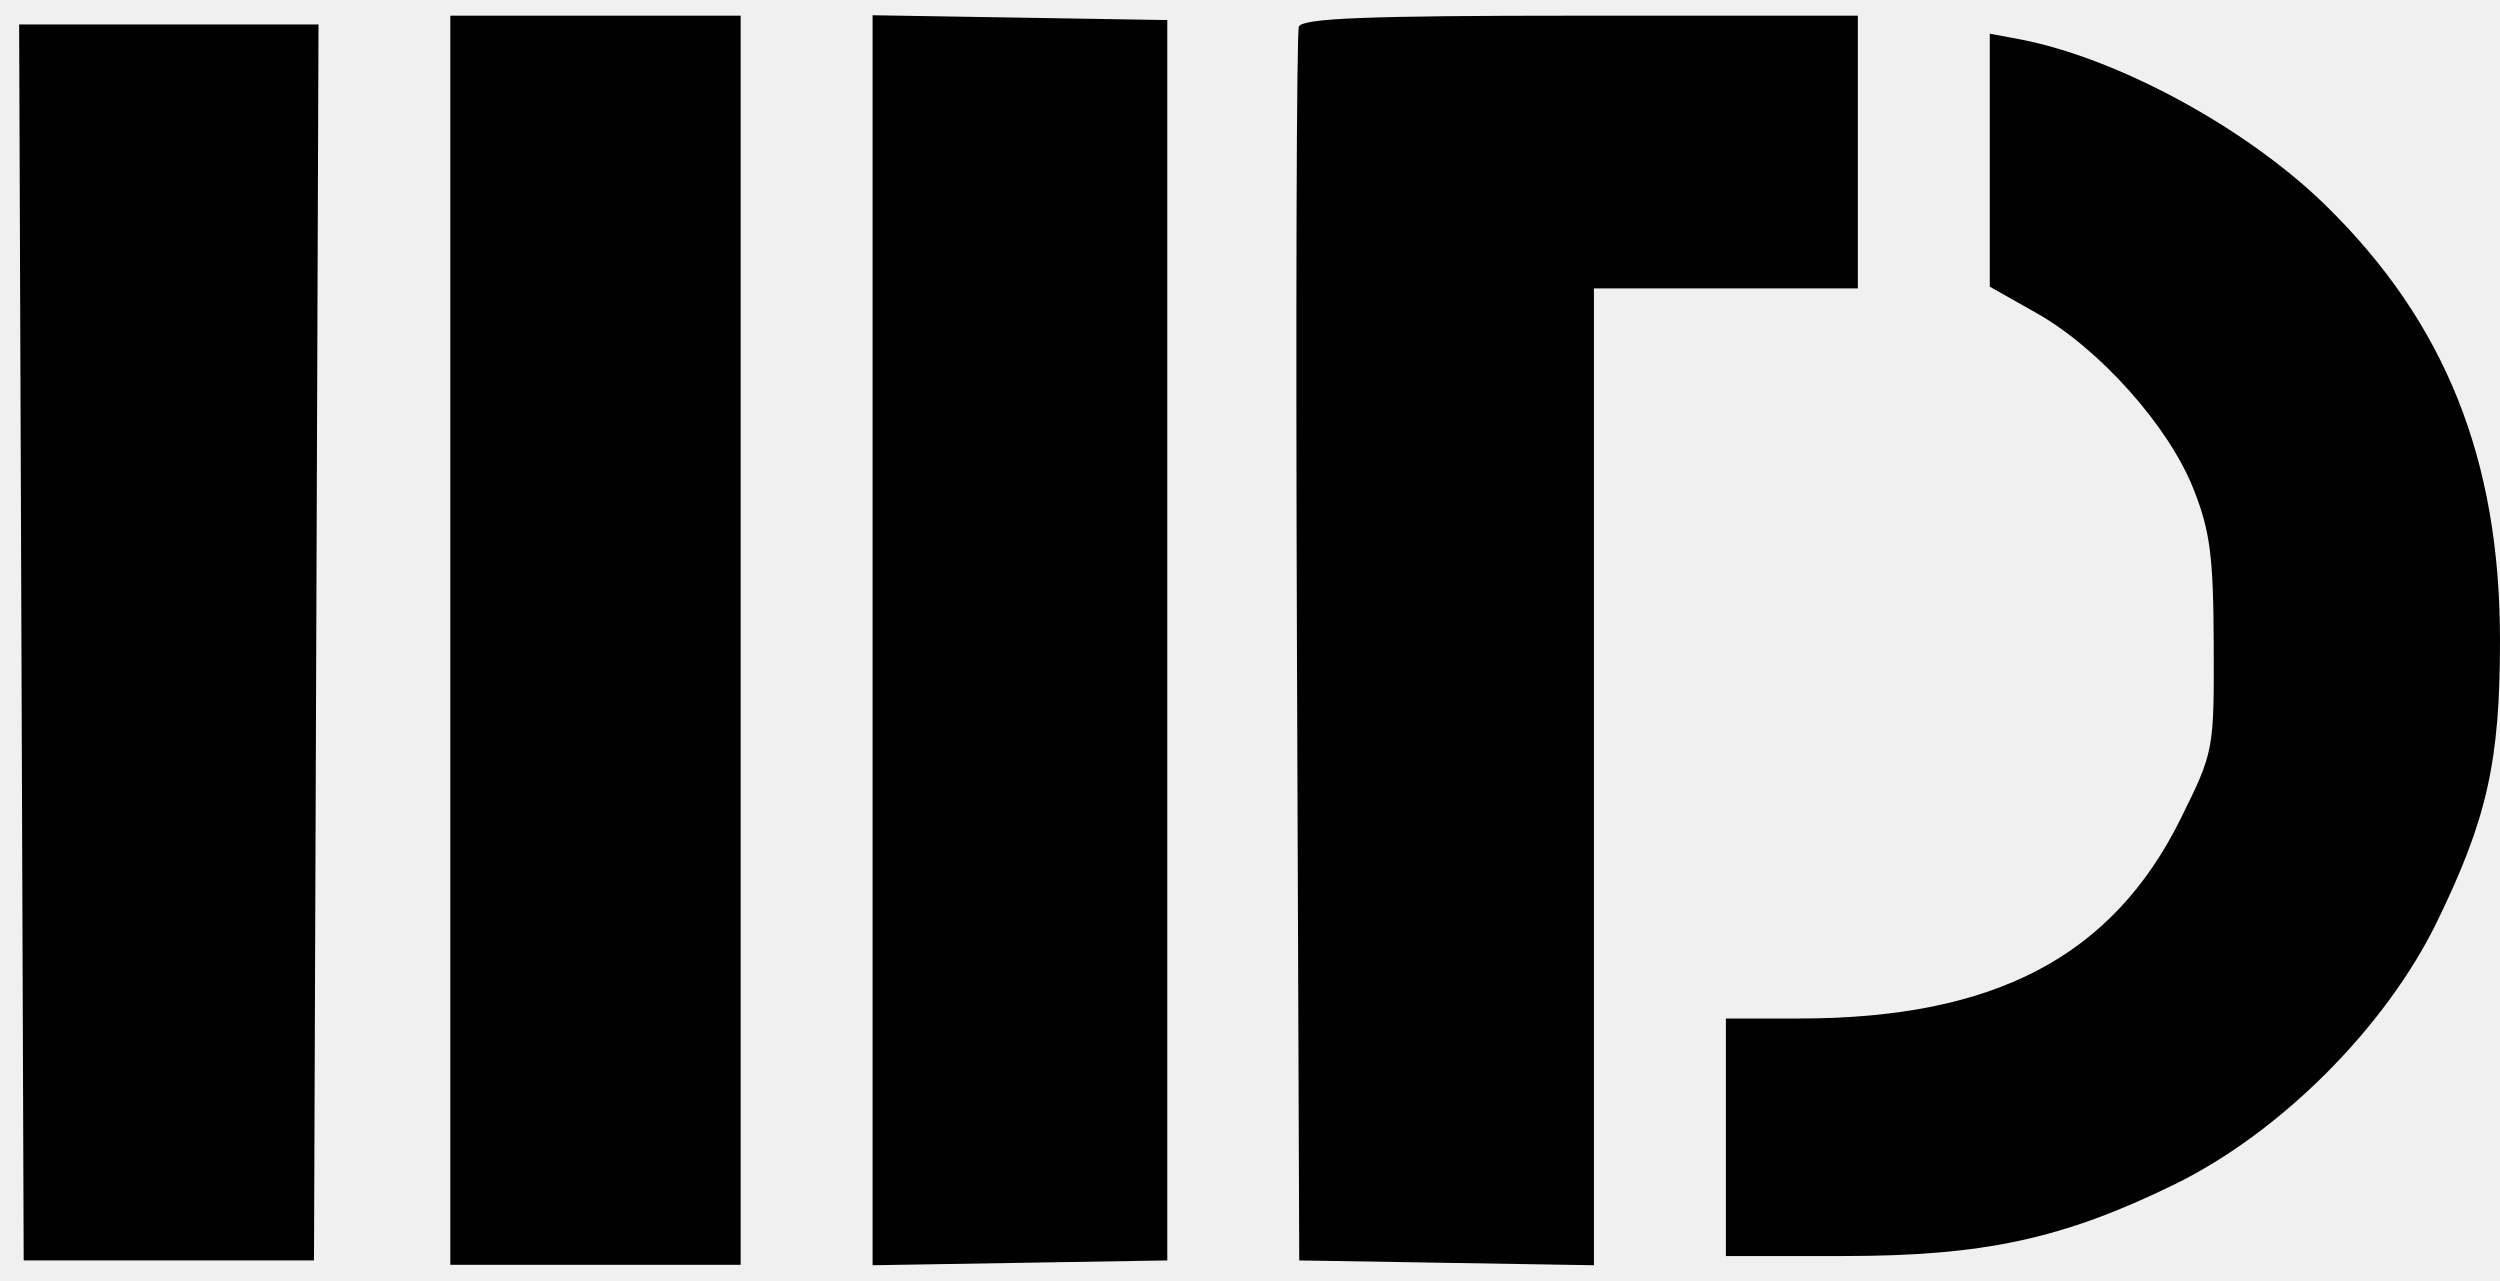
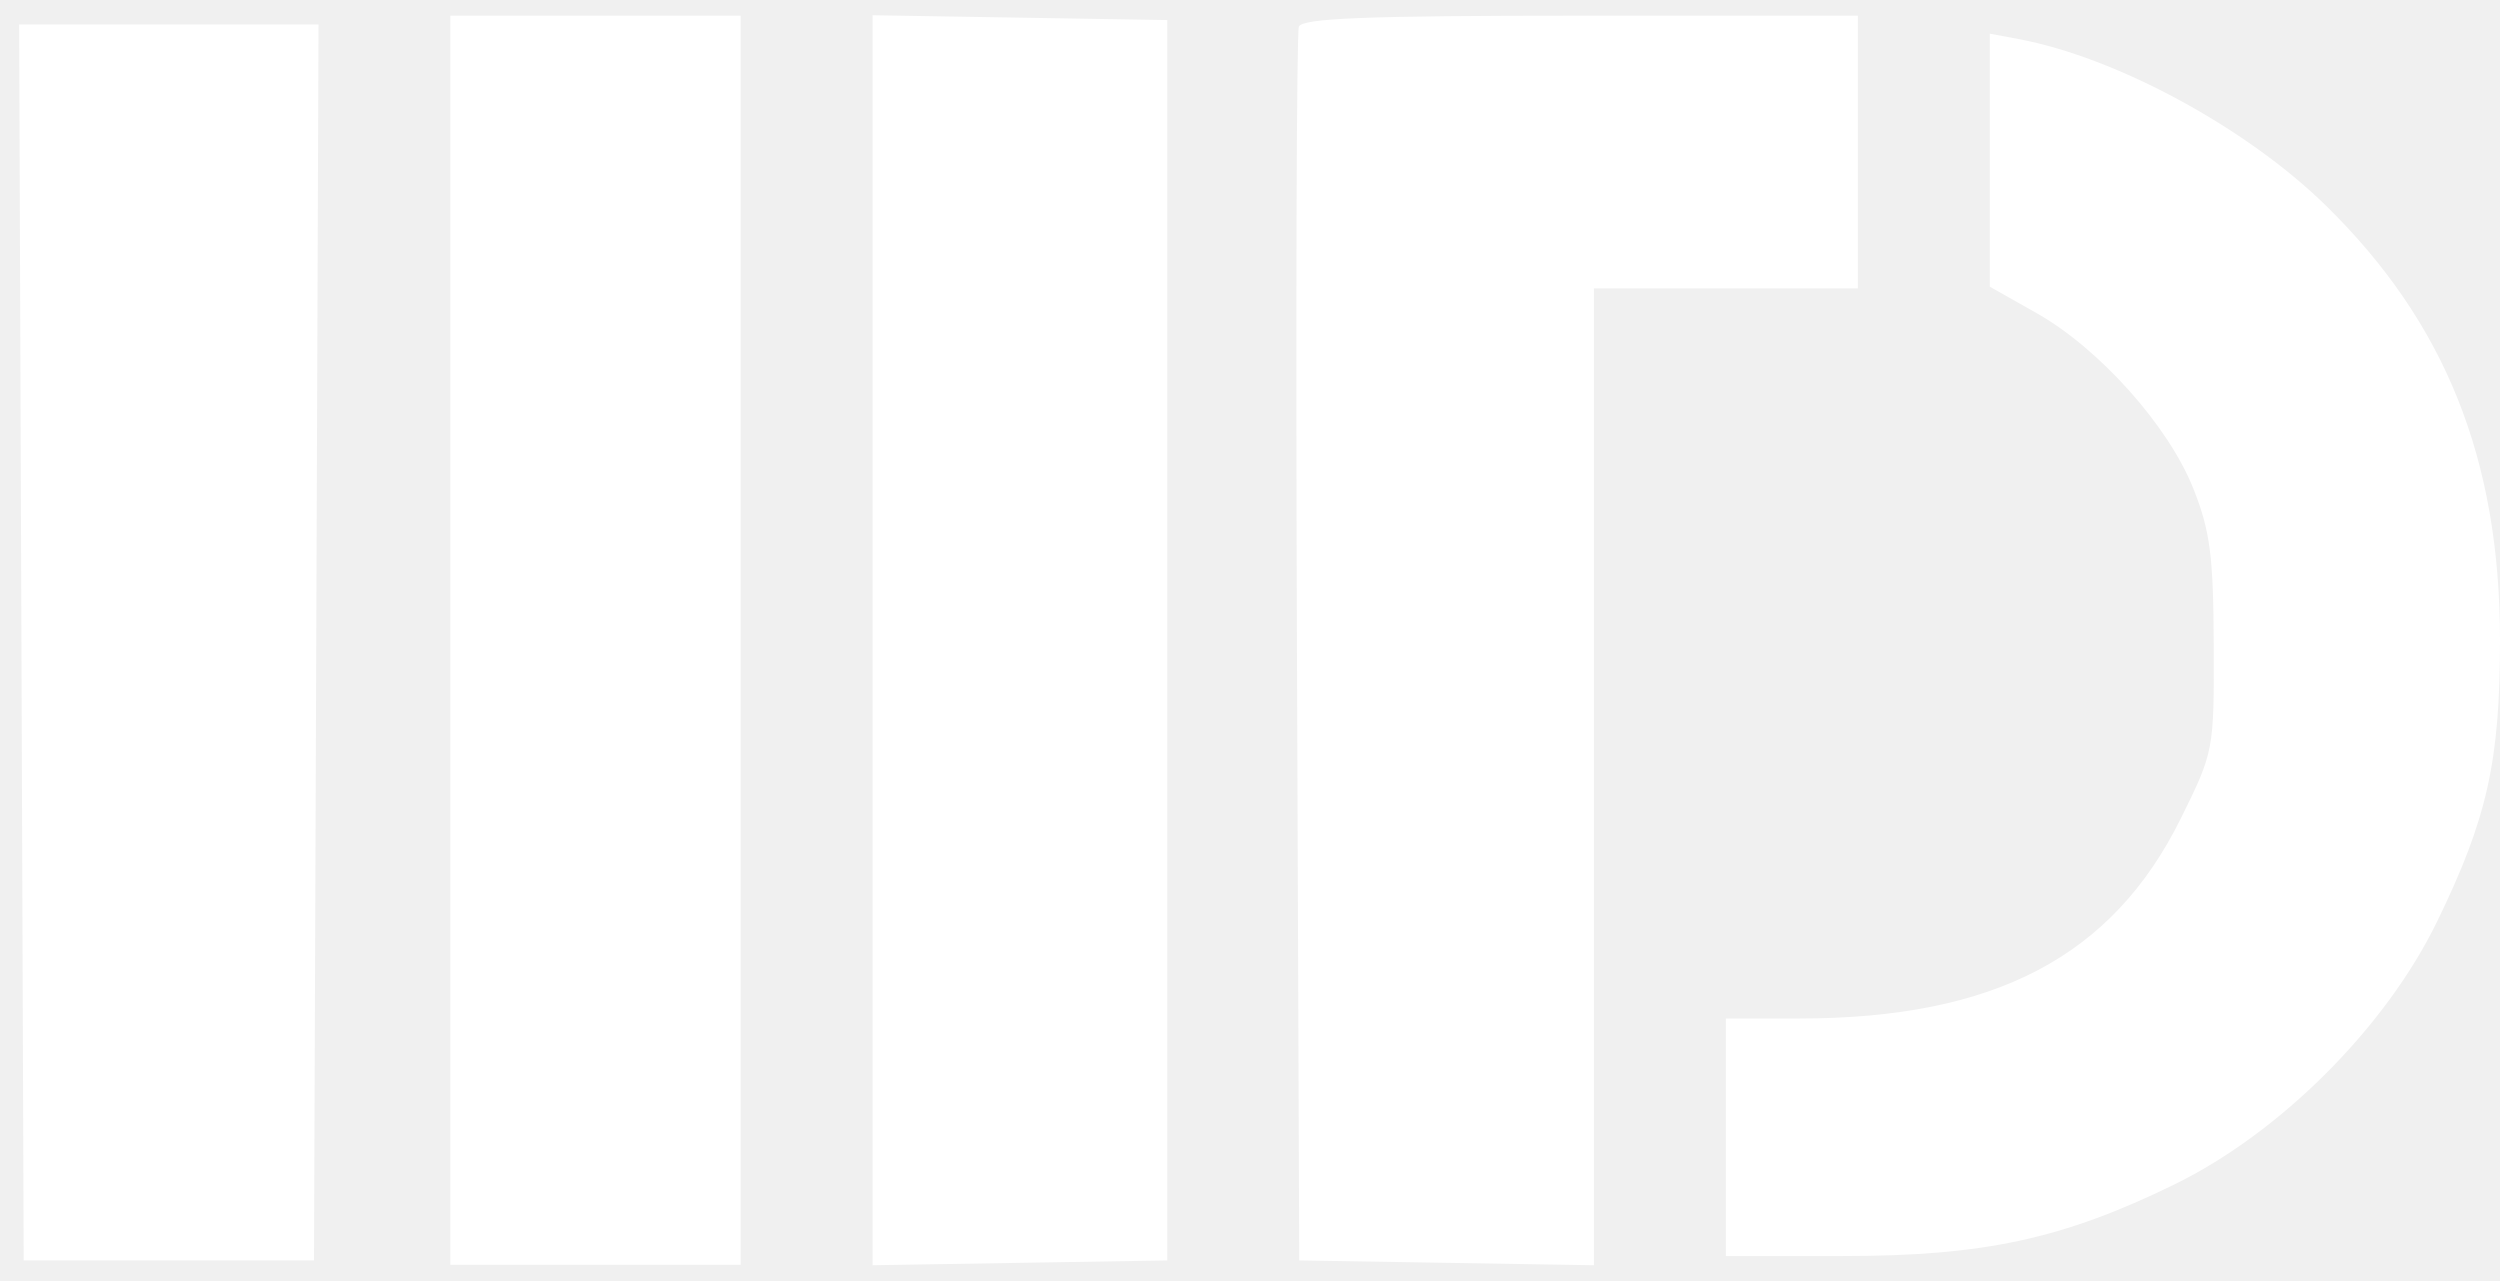
<svg xmlns="http://www.w3.org/2000/svg" width="82" height="42" viewBox="0 0 82 42" fill="none">
-   <path fill-rule="evenodd" clip-rule="evenodd" d="M14.771 21V41.486H19.532H24.293V21V0.514H19.532H14.771V21ZM28.621 21V41.5L33.454 41.421L38.287 41.342V21V0.658L33.454 0.579L28.621 0.5V21ZM42.603 0.875C42.527 1.073 42.499 10.259 42.54 21.288L42.615 41.342L47.448 41.421L52.281 41.5V25.479V9.459H56.609H60.937V4.986V0.514H51.839C44.826 0.514 42.709 0.597 42.603 0.875ZM0.703 21.072L0.777 41.342H5.538H10.299L10.373 21.072L10.447 0.802H5.538H0.628L0.703 21.072ZM65.265 5.255V9.403L66.797 10.268C68.857 11.431 71.126 13.97 71.941 16.024C72.494 17.418 72.6 18.236 72.61 21.159C72.623 24.61 72.614 24.654 71.534 26.839C69.29 31.379 65.423 33.407 59.008 33.407H56.609V37.302V41.198H60.458C65.07 41.198 67.666 40.636 71.324 38.848C74.797 37.149 78.246 33.699 79.934 30.233C81.579 26.855 82 24.976 82 21C82 15.057 80.203 10.574 76.281 6.735C73.675 4.185 69.418 1.881 66.203 1.28L65.265 1.105V5.255Z" fill="black" />
+   <path fill-rule="evenodd" clip-rule="evenodd" d="M14.771 21V41.486H19.532H24.293V21V0.514H19.532H14.771V21ZM28.621 21V41.5L33.454 41.421L38.287 41.342V21V0.658L33.454 0.579L28.621 0.5V21ZM42.603 0.875C42.527 1.073 42.499 10.259 42.54 21.288L42.615 41.342L47.448 41.421L52.281 41.5V25.479V9.459H56.609H60.937V4.986V0.514H51.839C44.826 0.514 42.709 0.597 42.603 0.875ZM0.703 21.072L0.777 41.342H5.538H10.299L10.373 21.072L10.447 0.802H5.538H0.628L0.703 21.072ZM65.265 5.255V9.403L66.797 10.268C68.857 11.431 71.126 13.97 71.941 16.024C72.494 17.418 72.6 18.236 72.61 21.159C72.623 24.61 72.614 24.654 71.534 26.839C69.29 31.379 65.423 33.407 59.008 33.407H56.609V37.302V41.198H60.458C65.07 41.198 67.666 40.636 71.324 38.848C74.797 37.149 78.246 33.699 79.934 30.233C81.579 26.855 82 24.976 82 21C82 15.057 80.203 10.574 76.281 6.735C73.675 4.185 69.418 1.881 66.203 1.28L65.265 1.105V5.255Z" fill="white" />
</svg>
